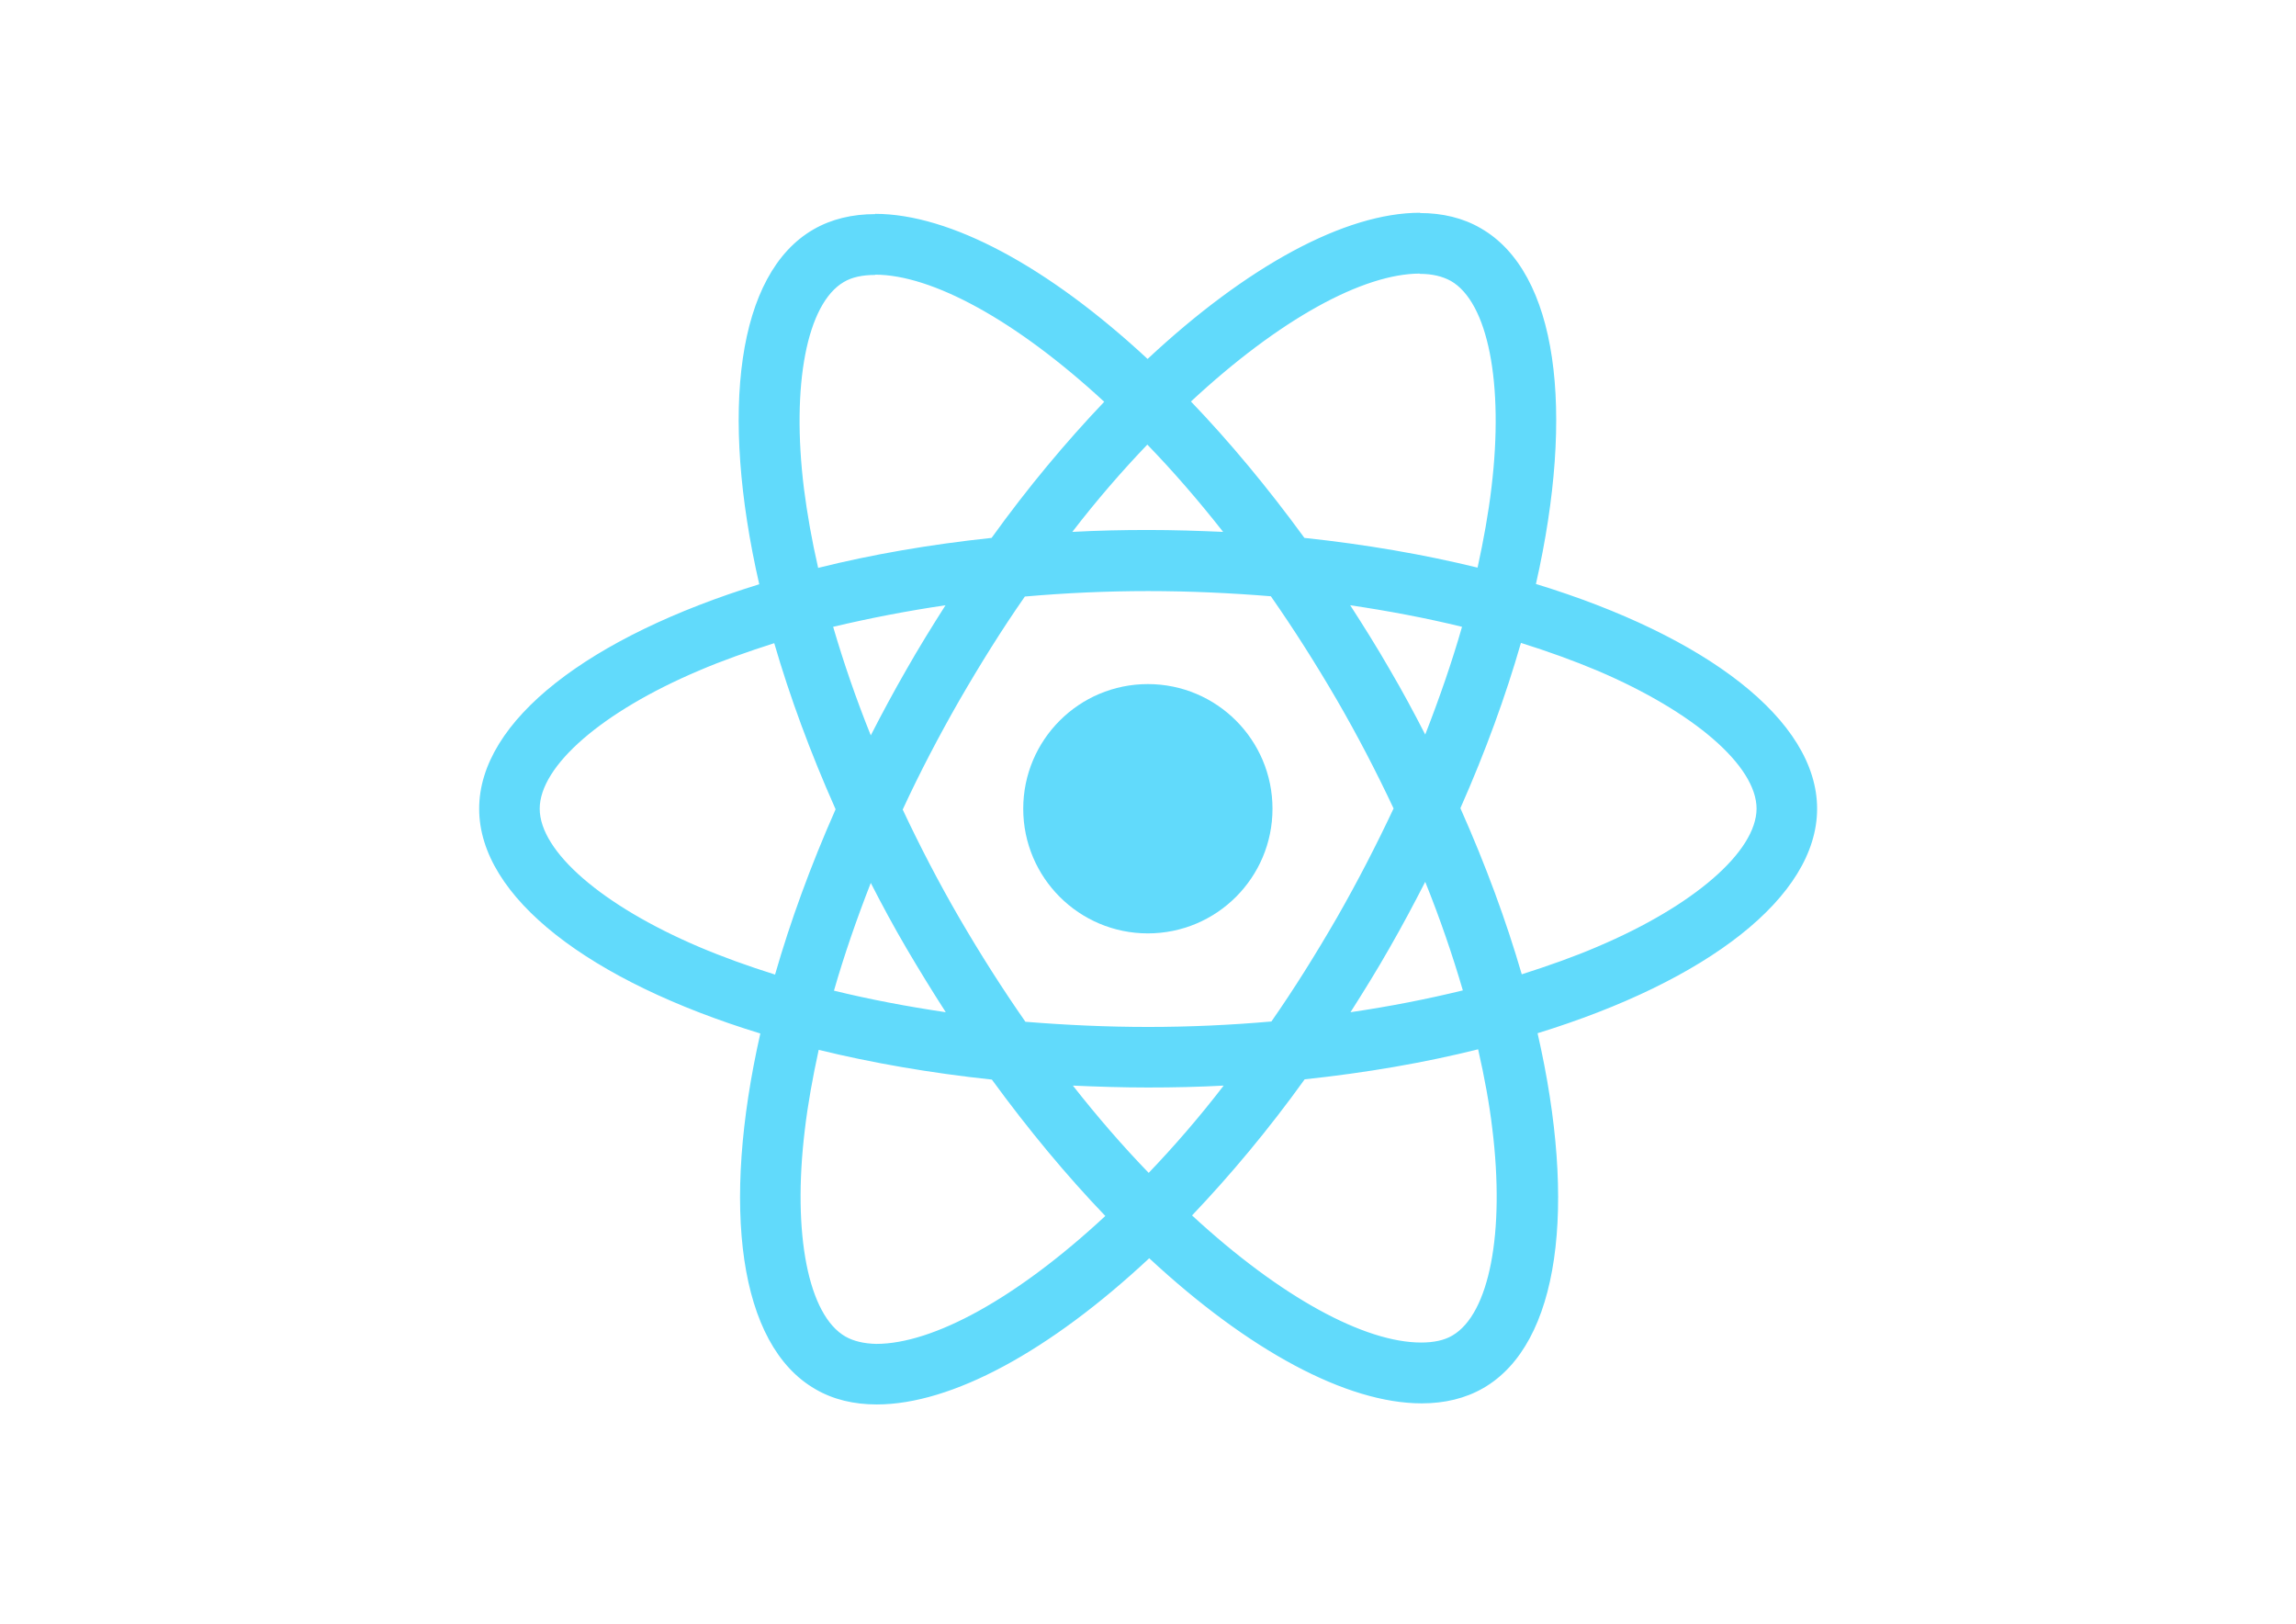
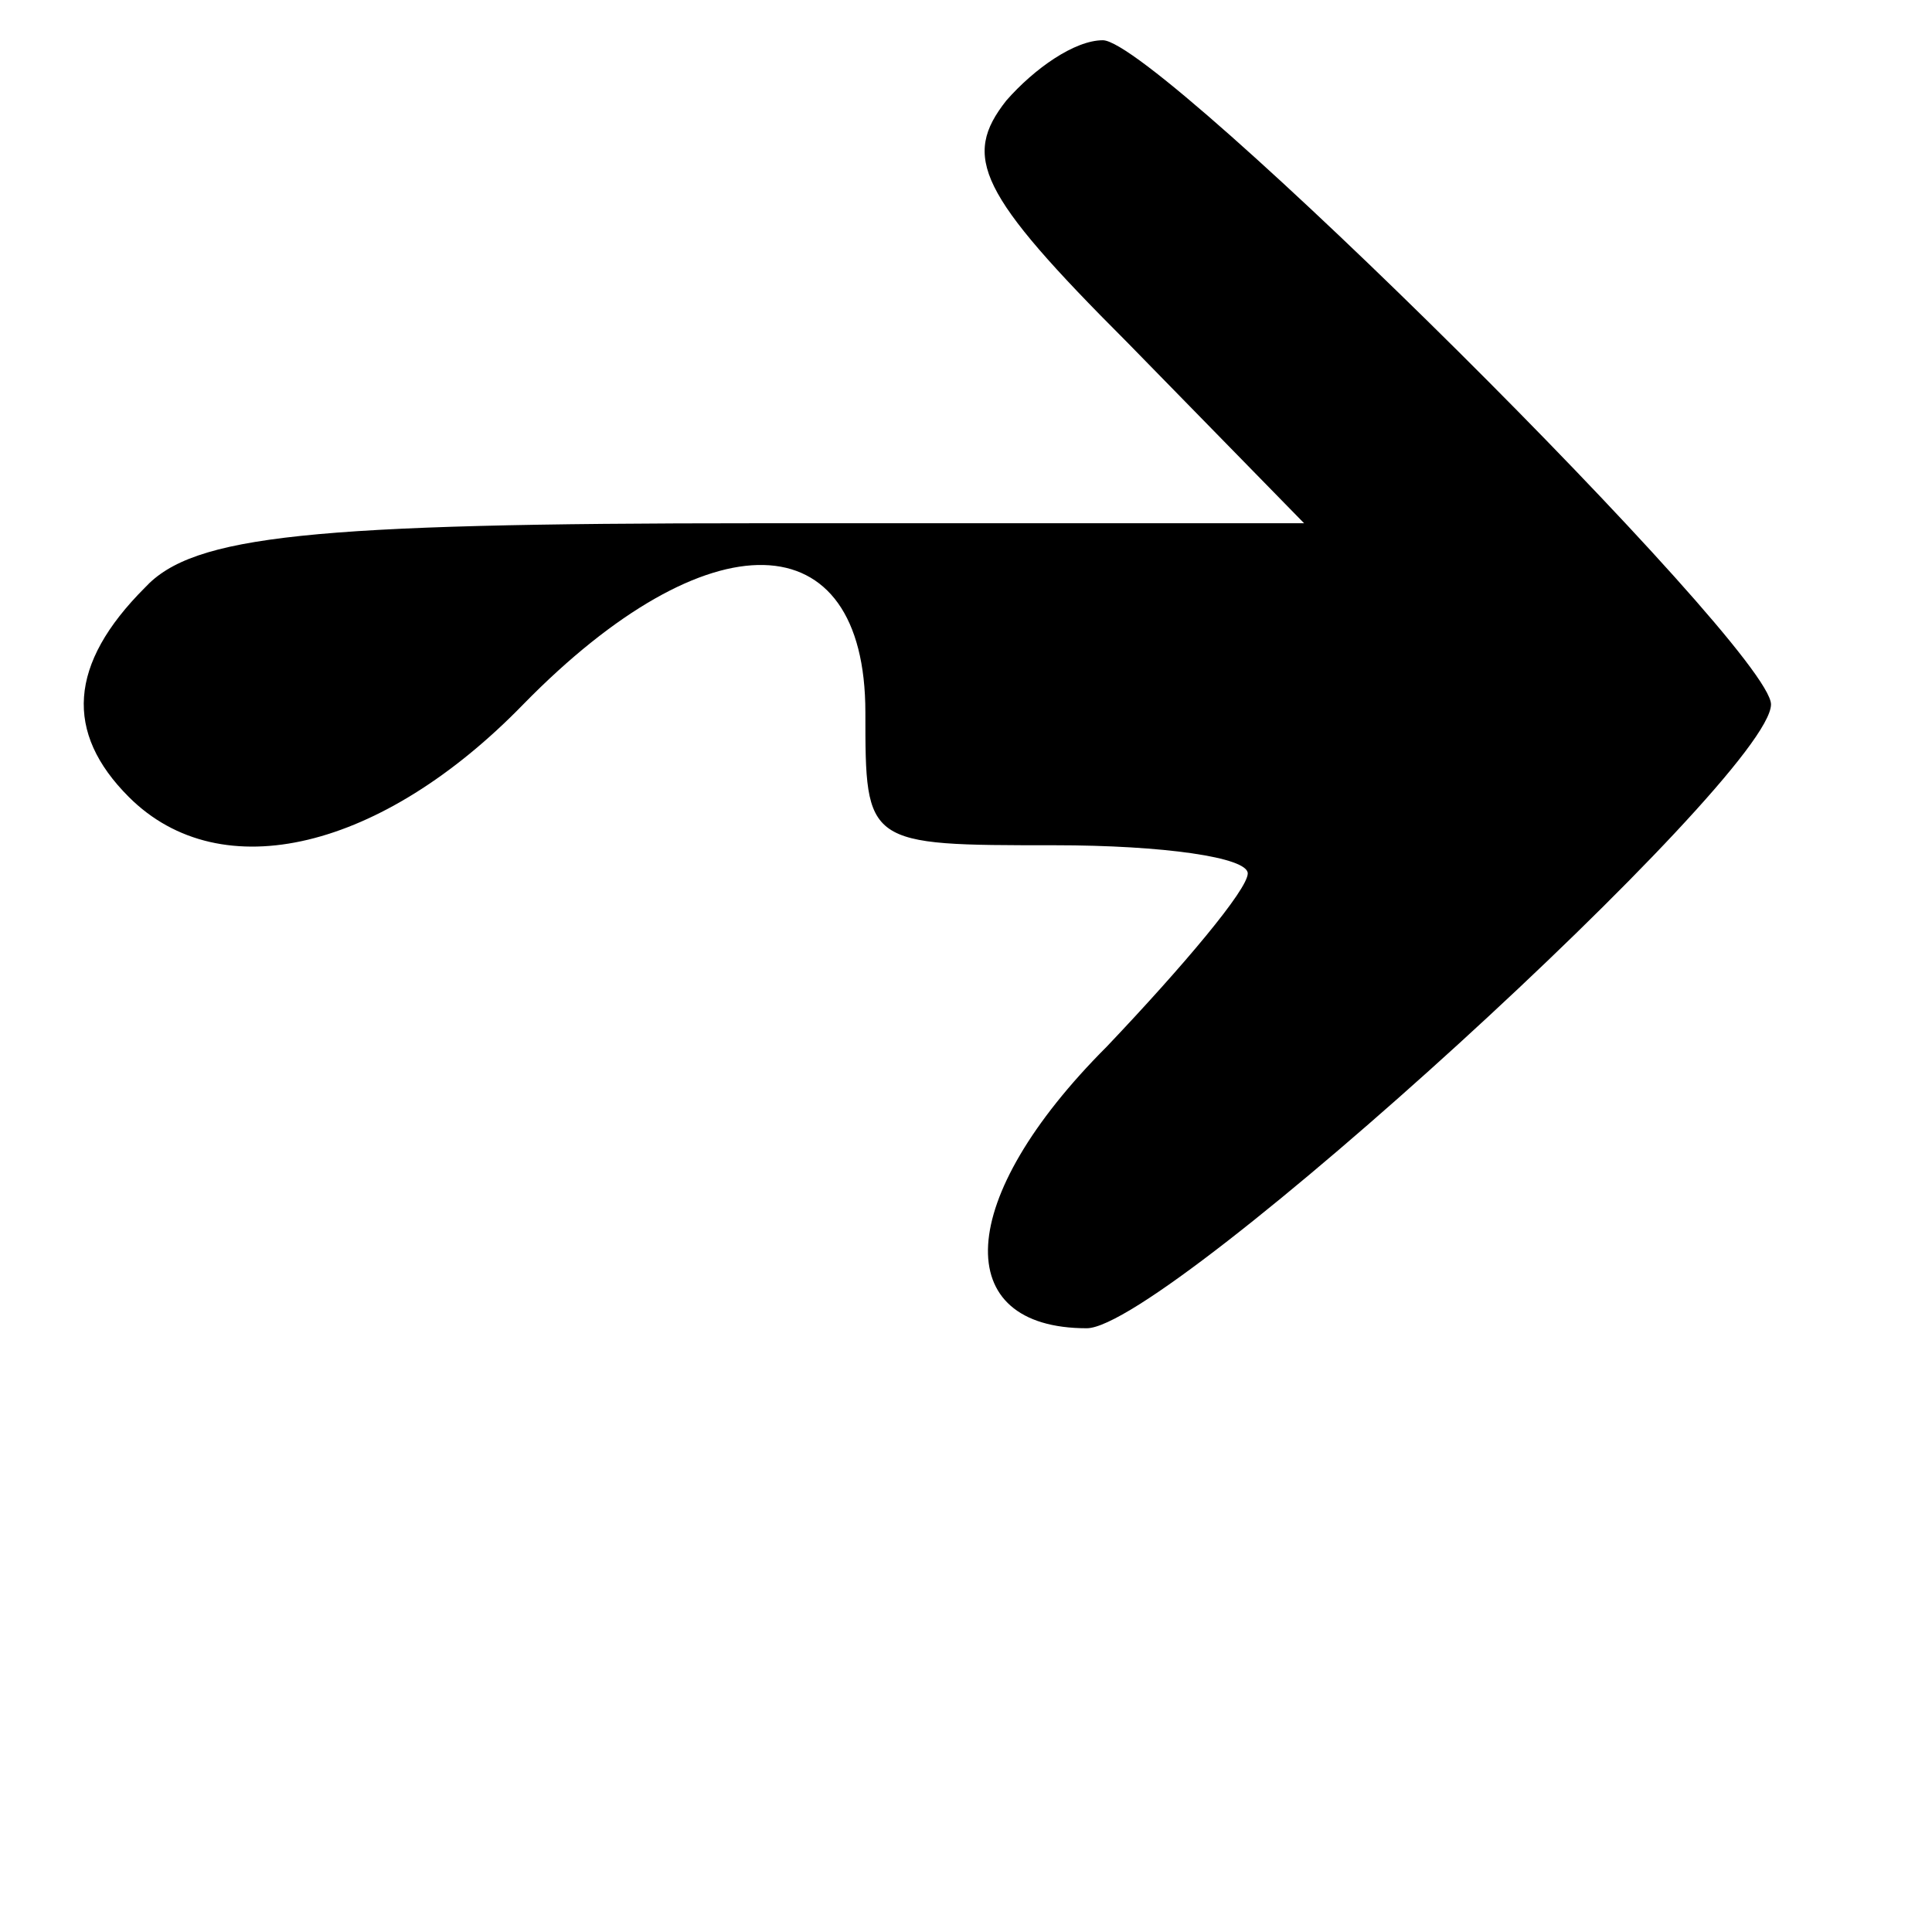
- <svg xmlns="http://www.w3.org/2000/svg" viewBox="0 0 841.9 595.3">
-   <g fill="#61DAFB">
-     <path d="M666.3 296.5c0-32.5-40.7-63.3-103.1-82.4 14.4-63.6 8-114.2-20.2-130.4-6.5-3.8-14.1-5.6-22.4-5.6v22.3c4.6 0 8.3.9 11.4 2.6 13.6 7.8 19.5 37.5 14.9 75.7-1.1 9.4-2.9 19.3-5.1 29.4-19.6-4.8-41-8.5-63.5-10.9-13.5-18.5-27.5-35.3-41.6-50 32.6-30.3 63.2-46.9 84-46.9V78c-27.5 0-63.5 19.6-99.9 53.6-36.4-33.8-72.4-53.2-99.9-53.2v22.3c20.7 0 51.4 16.5 84 46.6-14 14.7-28 31.4-41.3 49.9-22.6 2.4-44 6.1-63.6 11-2.3-10-4-19.7-5.2-29-4.7-38.2 1.1-67.9 14.6-75.8 3-1.8 6.9-2.6 11.5-2.6V78.5c-8.4 0-16 1.8-22.6 5.6-28.1 16.2-34.4 66.7-19.9 130.1-62.2 19.2-102.7 49.9-102.7 82.3 0 32.5 40.7 63.3 103.1 82.4-14.4 63.6-8 114.2 20.2 130.4 6.5 3.8 14.1 5.6 22.5 5.6 27.5 0 63.5-19.6 99.9-53.6 36.4 33.8 72.4 53.2 99.9 53.2 8.4 0 16-1.8 22.6-5.6 28.1-16.2 34.4-66.7 19.9-130.1 62-19.1 102.5-49.9 102.5-82.3zm-130.2-66.7c-3.7 12.9-8.3 26.2-13.5 39.5-4.1-8-8.4-16-13.1-24-4.6-8-9.5-15.8-14.4-23.4 14.2 2.1 27.9 4.7 41 7.9zm-45.8 106.5c-7.8 13.5-15.8 26.3-24.1 38.2-14.9 1.3-30 2-45.2 2-15.1 0-30.2-.7-45-1.9-8.3-11.9-16.4-24.6-24.2-38-7.6-13.1-14.5-26.4-20.8-39.8 6.2-13.4 13.2-26.8 20.7-39.9 7.8-13.5 15.8-26.3 24.1-38.2 14.9-1.3 30-2 45.2-2 15.1 0 30.2.7 45 1.9 8.3 11.9 16.4 24.6 24.2 38 7.6 13.1 14.5 26.4 20.8 39.8-6.3 13.4-13.2 26.8-20.7 39.9zm32.3-13c5.4 13.4 10 26.8 13.8 39.8-13.1 3.2-26.9 5.9-41.2 8 4.9-7.7 9.8-15.6 14.4-23.7 4.6-8 8.9-16.1 13-24.1zM421.2 430c-9.3-9.6-18.6-20.3-27.8-32 9 .4 18.2.7 27.5.7 9.4 0 18.7-.2 27.8-.7-9 11.7-18.3 22.4-27.5 32zm-74.4-58.9c-14.2-2.1-27.9-4.7-41-7.9 3.7-12.9 8.3-26.2 13.5-39.5 4.1 8 8.4 16 13.1 24 4.7 8 9.5 15.8 14.4 23.4zM420.7 163c9.3 9.6 18.6 20.3 27.8 32-9-.4-18.2-.7-27.5-.7-9.4 0-18.7.2-27.8.7 9-11.7 18.3-22.4 27.5-32zm-74 58.9c-4.9 7.7-9.8 15.6-14.4 23.7-4.6 8-8.9 16-13 24-5.4-13.4-10-26.8-13.8-39.8 13.1-3.1 26.9-5.8 41.2-7.9zm-90.5 125.2c-35.4-15.1-58.3-34.9-58.3-50.6 0-15.7 22.9-35.6 58.3-50.6 8.6-3.7 18-7 27.7-10.1 5.7 19.6 13.2 40 22.5 60.9-9.2 20.8-16.6 41.1-22.2 60.6-9.9-3.1-19.3-6.5-28-10.2zM310 490c-13.6-7.8-19.5-37.5-14.9-75.7 1.1-9.4 2.9-19.3 5.1-29.4 19.6 4.8 41 8.5 63.5 10.9 13.5 18.5 27.5 35.3 41.6 50-32.6 30.3-63.2 46.9-84 46.9-4.5-.1-8.3-1-11.3-2.7zm237.2-76.2c4.7 38.2-1.1 67.9-14.6 75.8-3 1.8-6.9 2.6-11.5 2.6-20.7 0-51.4-16.5-84-46.6 14-14.7 28-31.4 41.3-49.9 22.6-2.4 44-6.1 63.6-11 2.3 10.1 4.1 19.8 5.2 29.1zm38.5-66.7c-8.6 3.7-18 7-27.7 10.1-5.7-19.6-13.2-40-22.5-60.9 9.2-20.8 16.6-41.1 22.2-60.6 9.9 3.1 19.3 6.5 28.1 10.2 35.4 15.1 58.3 34.9 58.3 50.6-.1 15.7-23 35.6-58.4 50.6zM320.8 78.4z" />
-     <circle cx="420.9" cy="296.5" r="45.7" />
-     <path d="M520.5 78.1z" />
+ <svg xmlns="http://www.w3.org/2000/svg" version="1.0" width="48pt" height="48pt" viewBox="0 0 48 48" preserveAspectRatio="xMidYMid meet">
+   <g transform="translate(0,48) scale(0.1,-0.1)" fill="#000000" stroke="none">
+     <path d="M250 455 c-11 -14 -7 -23 30 -60 l44 -45 -136 0 c-111 0 -140 -3 -152 -16 -19 -19 -20 -36 -4 -52 23 -23 63 -13 98 23 46 47 85 46 85 -2 0 -33 0 -33 47 -33 27 0 48 -3 48 -7 0 -4 -16 -23 -35 -43 -38 -38 -39 -70 -5 -70 20 0 170 137 170 155 0 14 -152 165 -166 165 -7 0 -17 -7 -24 -15z" />
  </g>
</svg>
